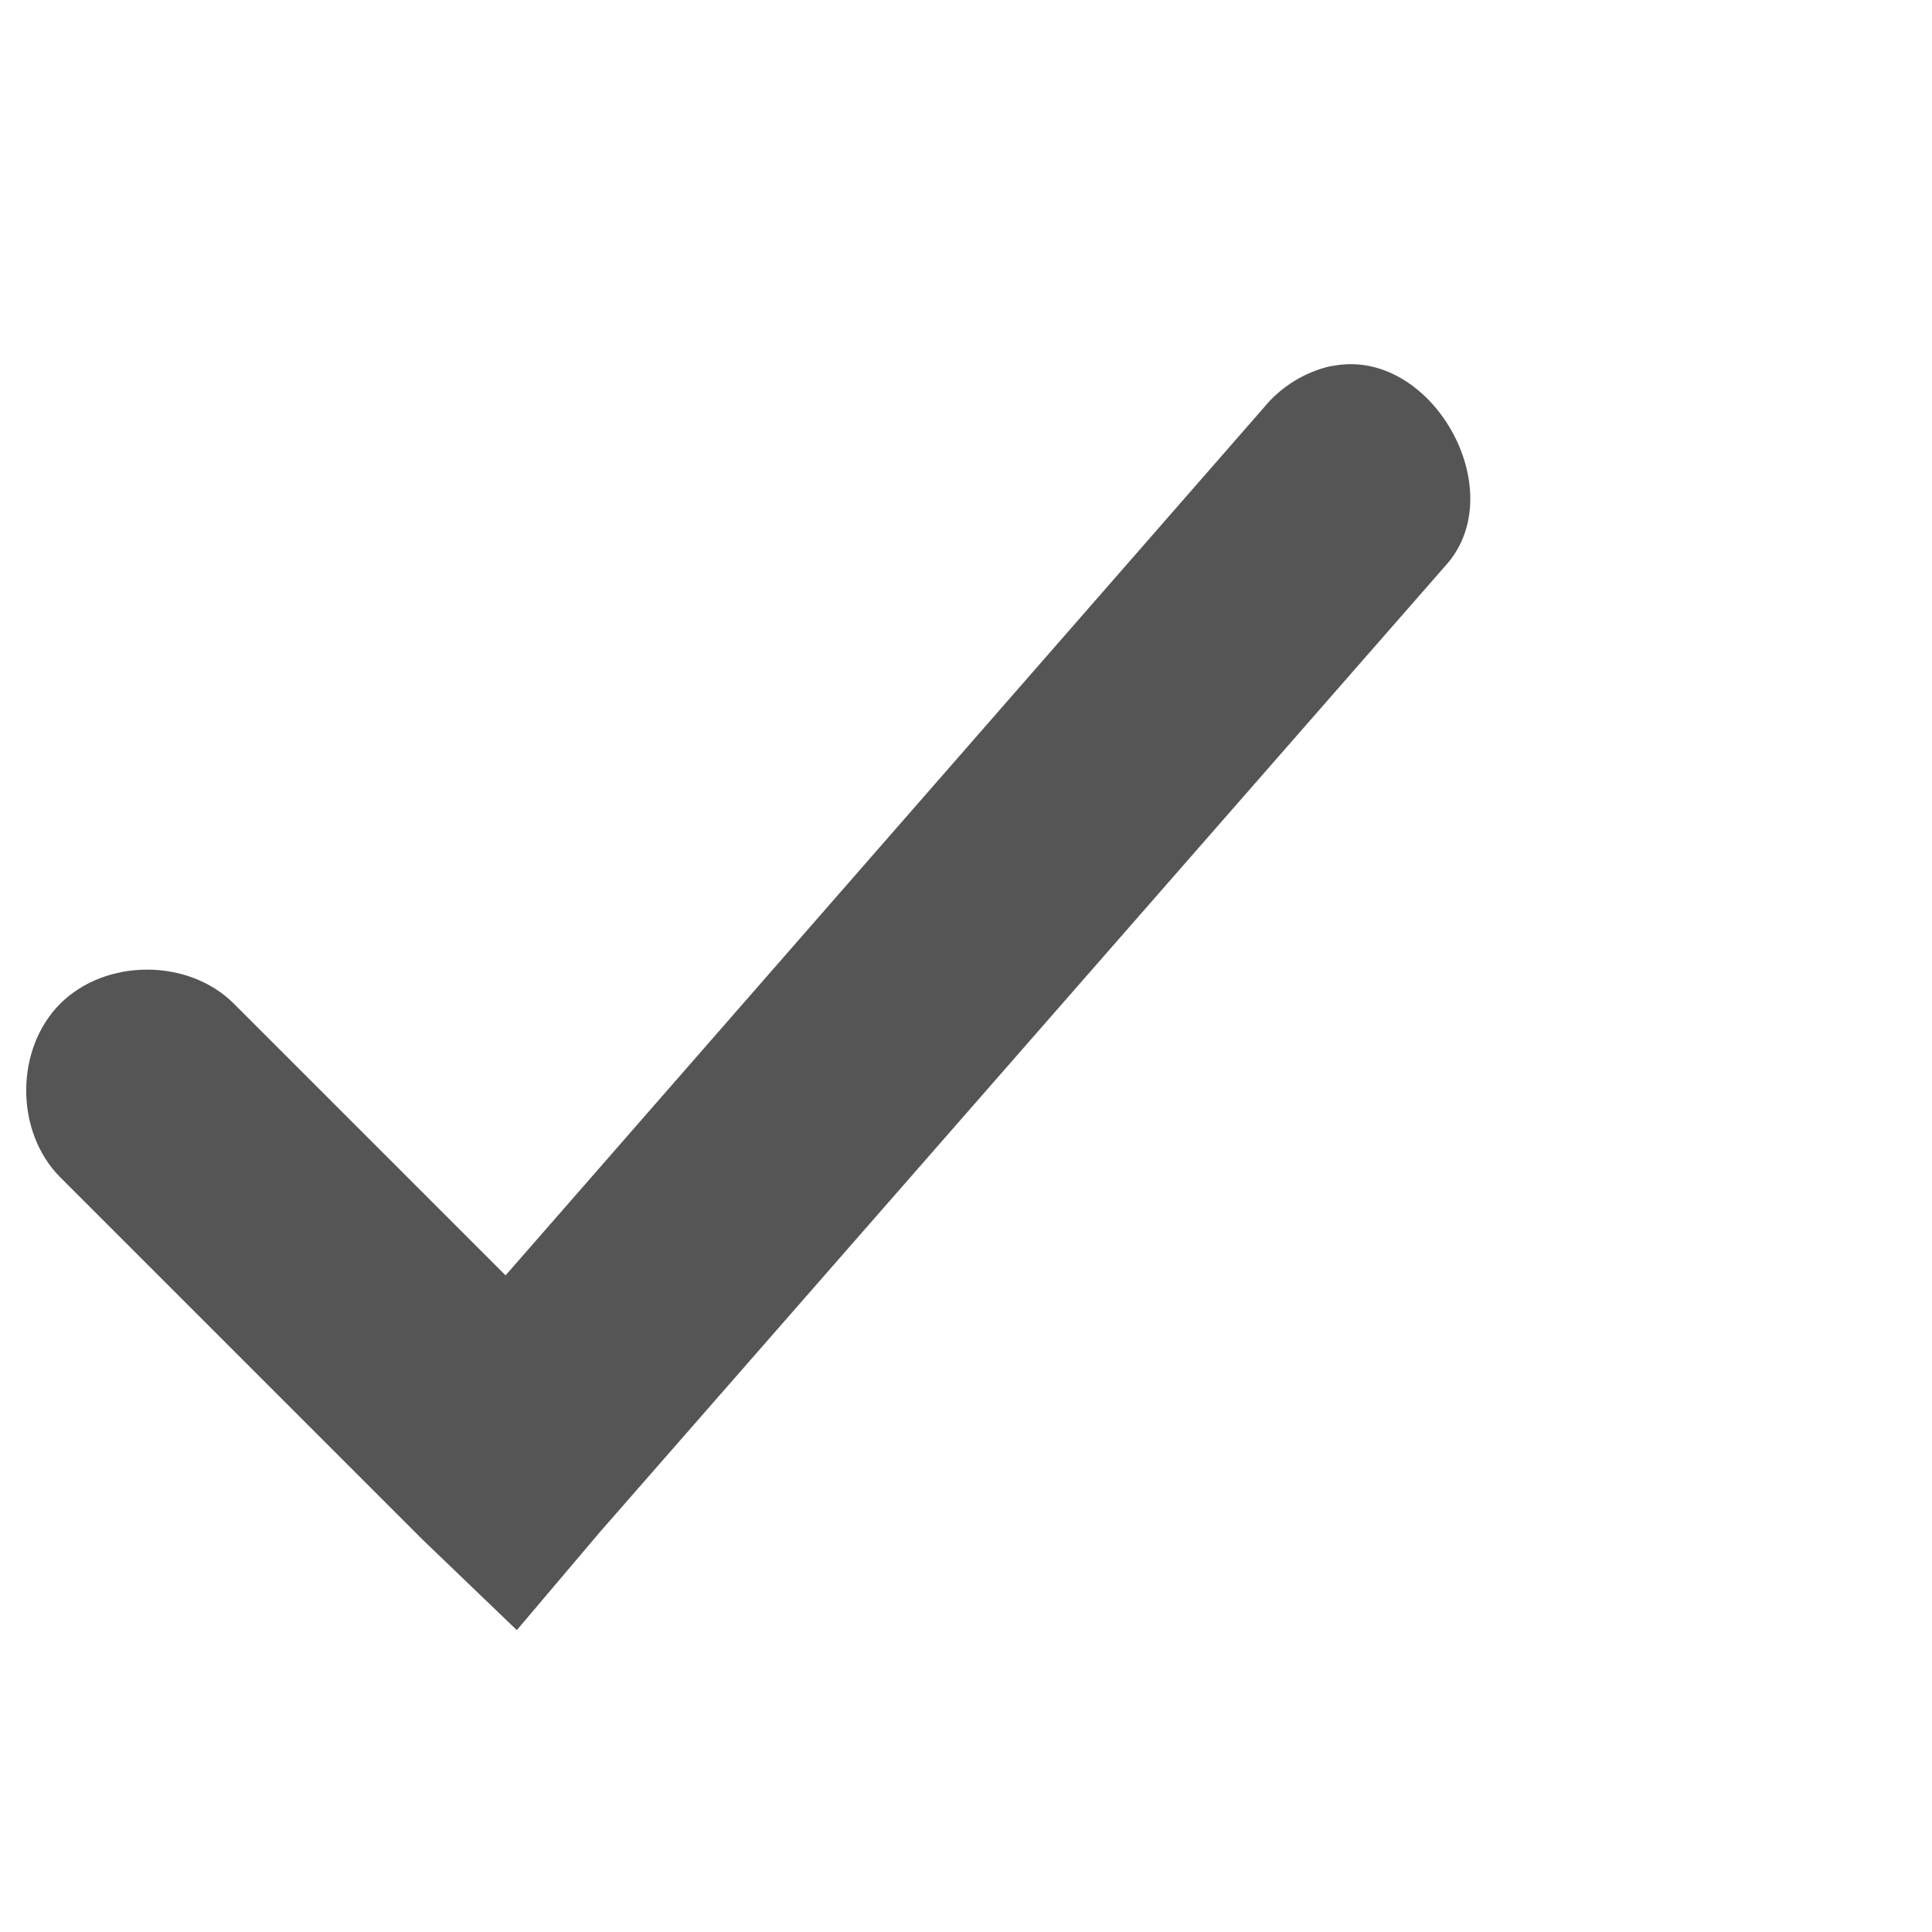
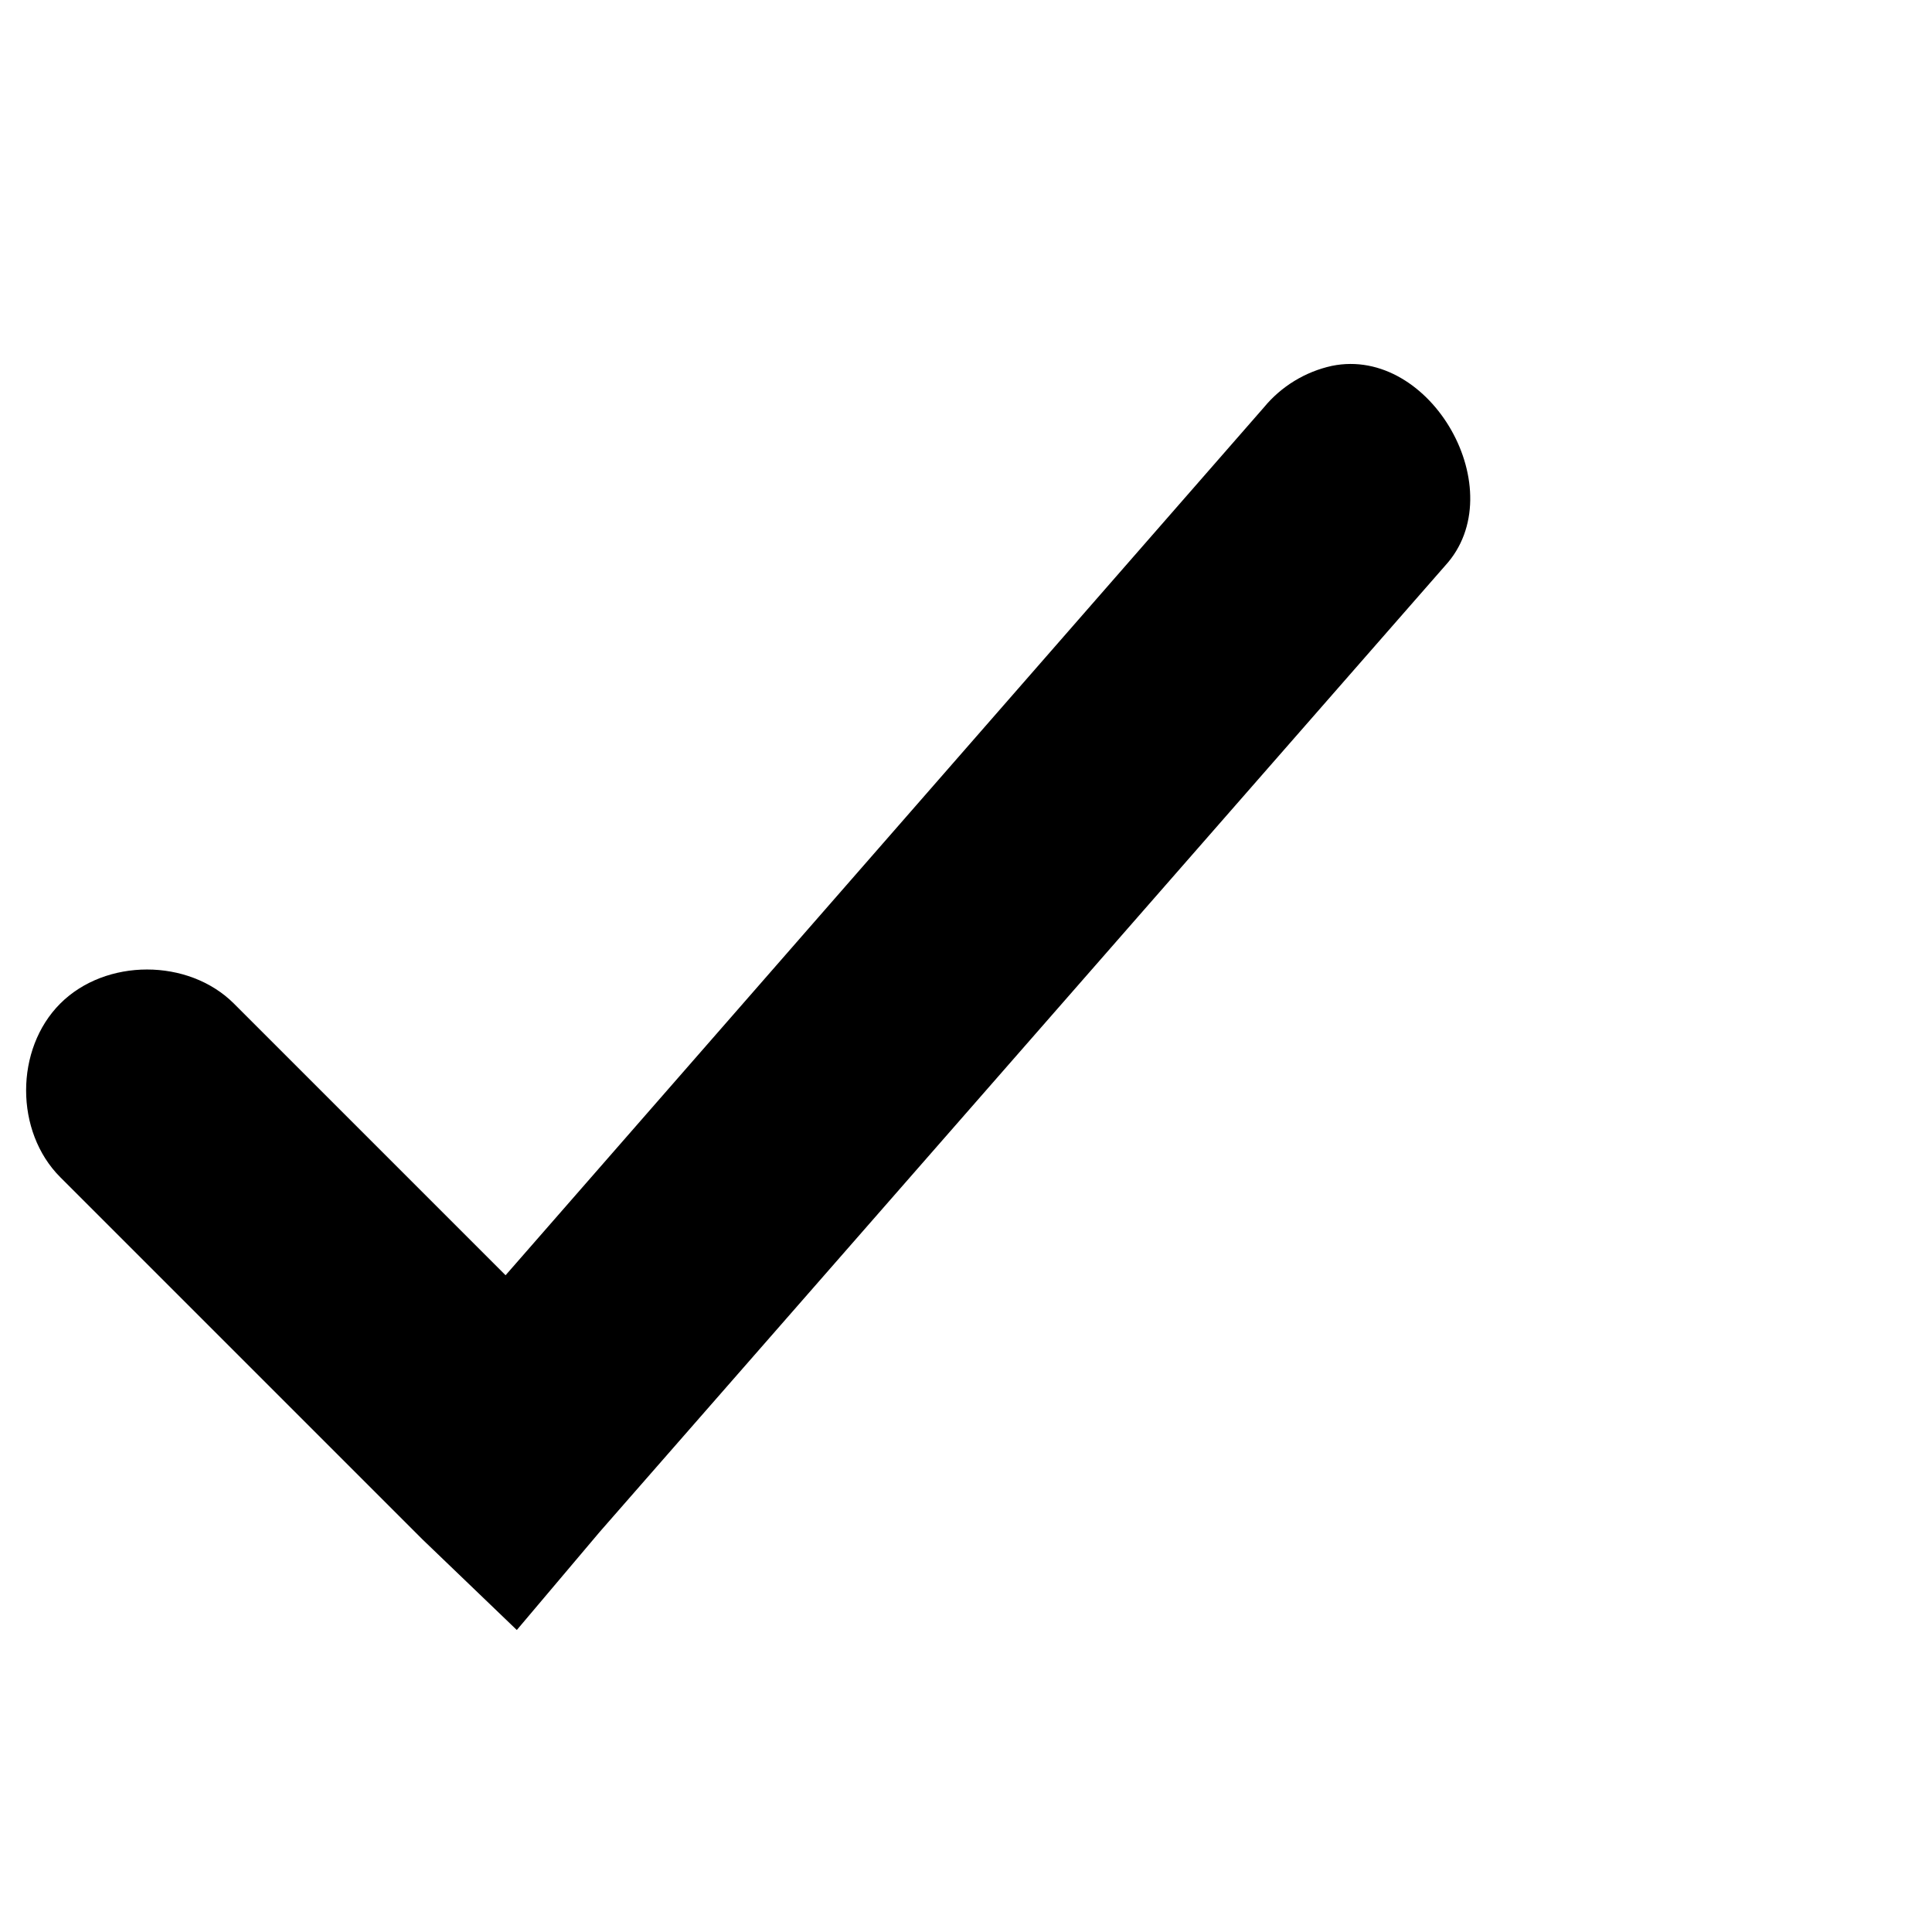
- <svg xmlns="http://www.w3.org/2000/svg" width="16" height="16" style="enable-background:new" version="1.1">
-   <g transform="translate(-345 -121)">
-     <path d="m356.03 124.03c-0.219 0.047-0.421 0.171-0.562 0.344l-6.281 7.188-2.25-2.25c-0.376-0.376-1.061-0.376-1.438-5e-5 -0.376 0.376-0.376 1.061 5e-5 1.438l3 3 0.781 0.75 0.688-0.812 7-8c0.567-0.618-0.116-1.825-0.938-1.656z" style="color:#000000;enable-background:accumulate;fill:#555;text-decoration-line:none;text-indent:0;text-transform:none" />
-   </g>
+ <svg xmlns="http://www.w3.org/2000/svg" height="16px" viewBox="0 0 16 16" width="16px">
+   <path d="M11.03 3.03a1.01 1.01 0 0 0-.563.344l-6.28 7.187-2.25-2.25c-.377-.376-1.062-.376-1.438 0-.377.377-.377 1.061 0 1.438l3 3 .781.75.687-.813 7-8c.568-.617-.115-1.824-.937-1.656z" />
</svg>
